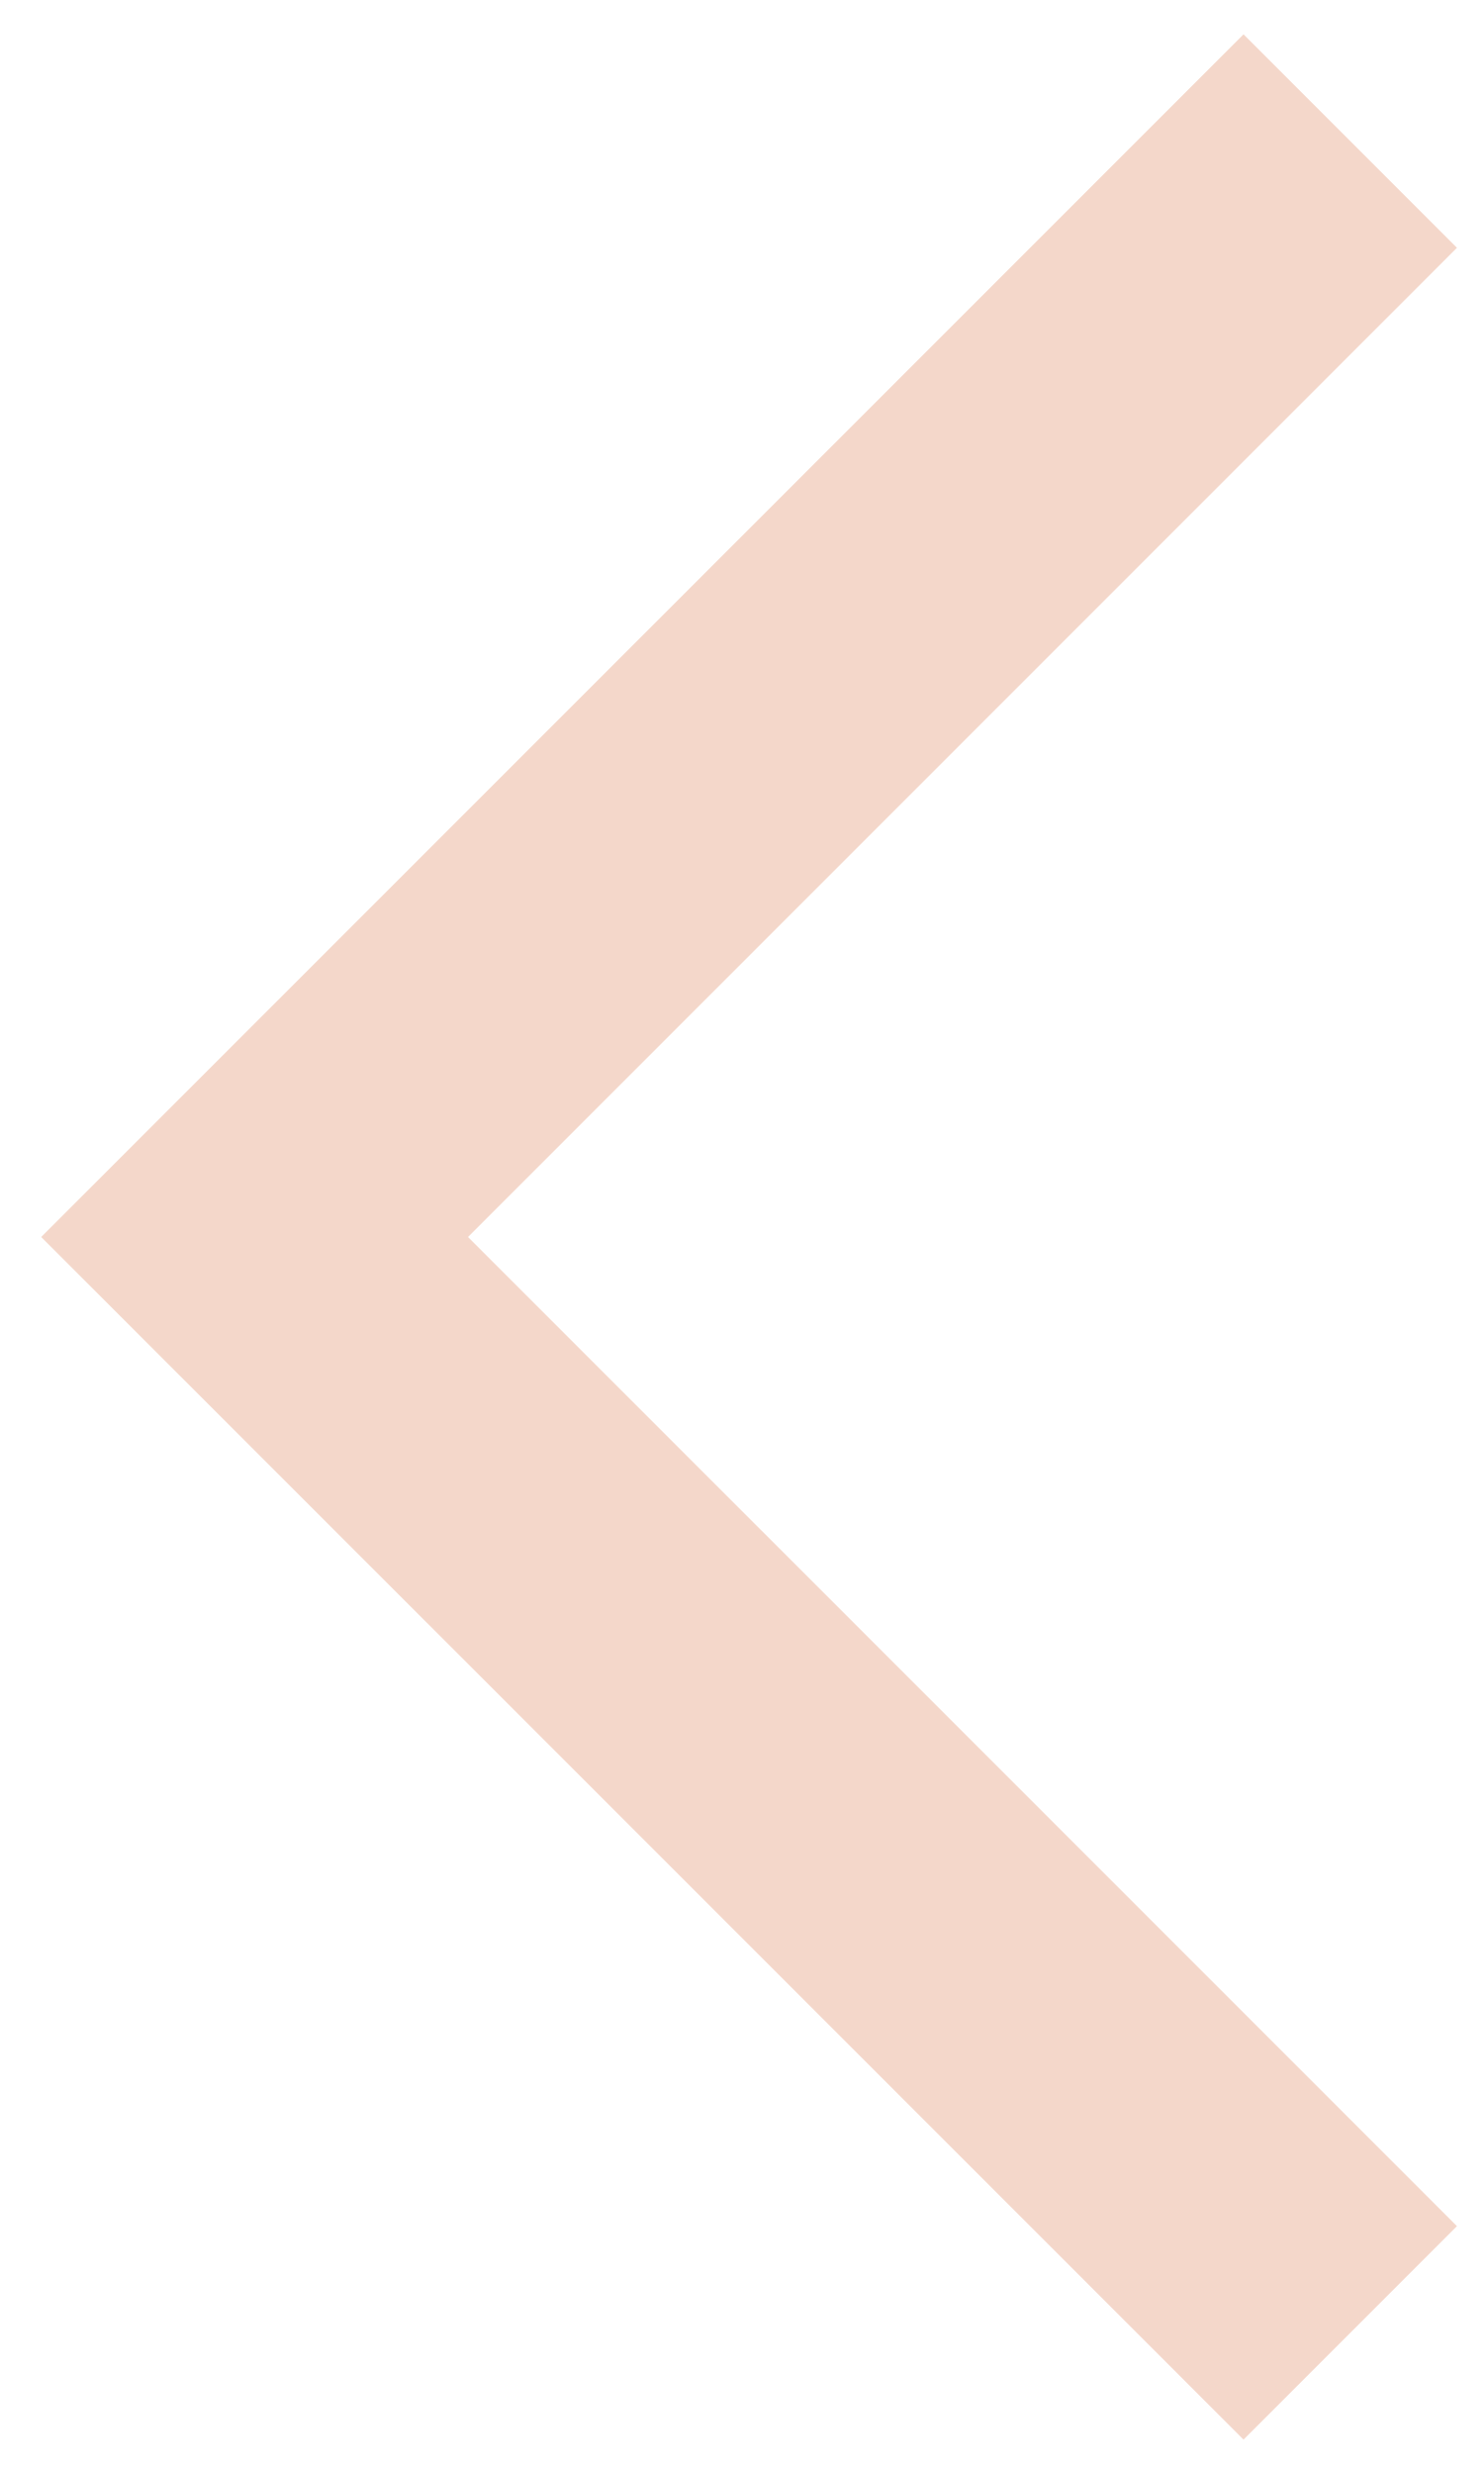
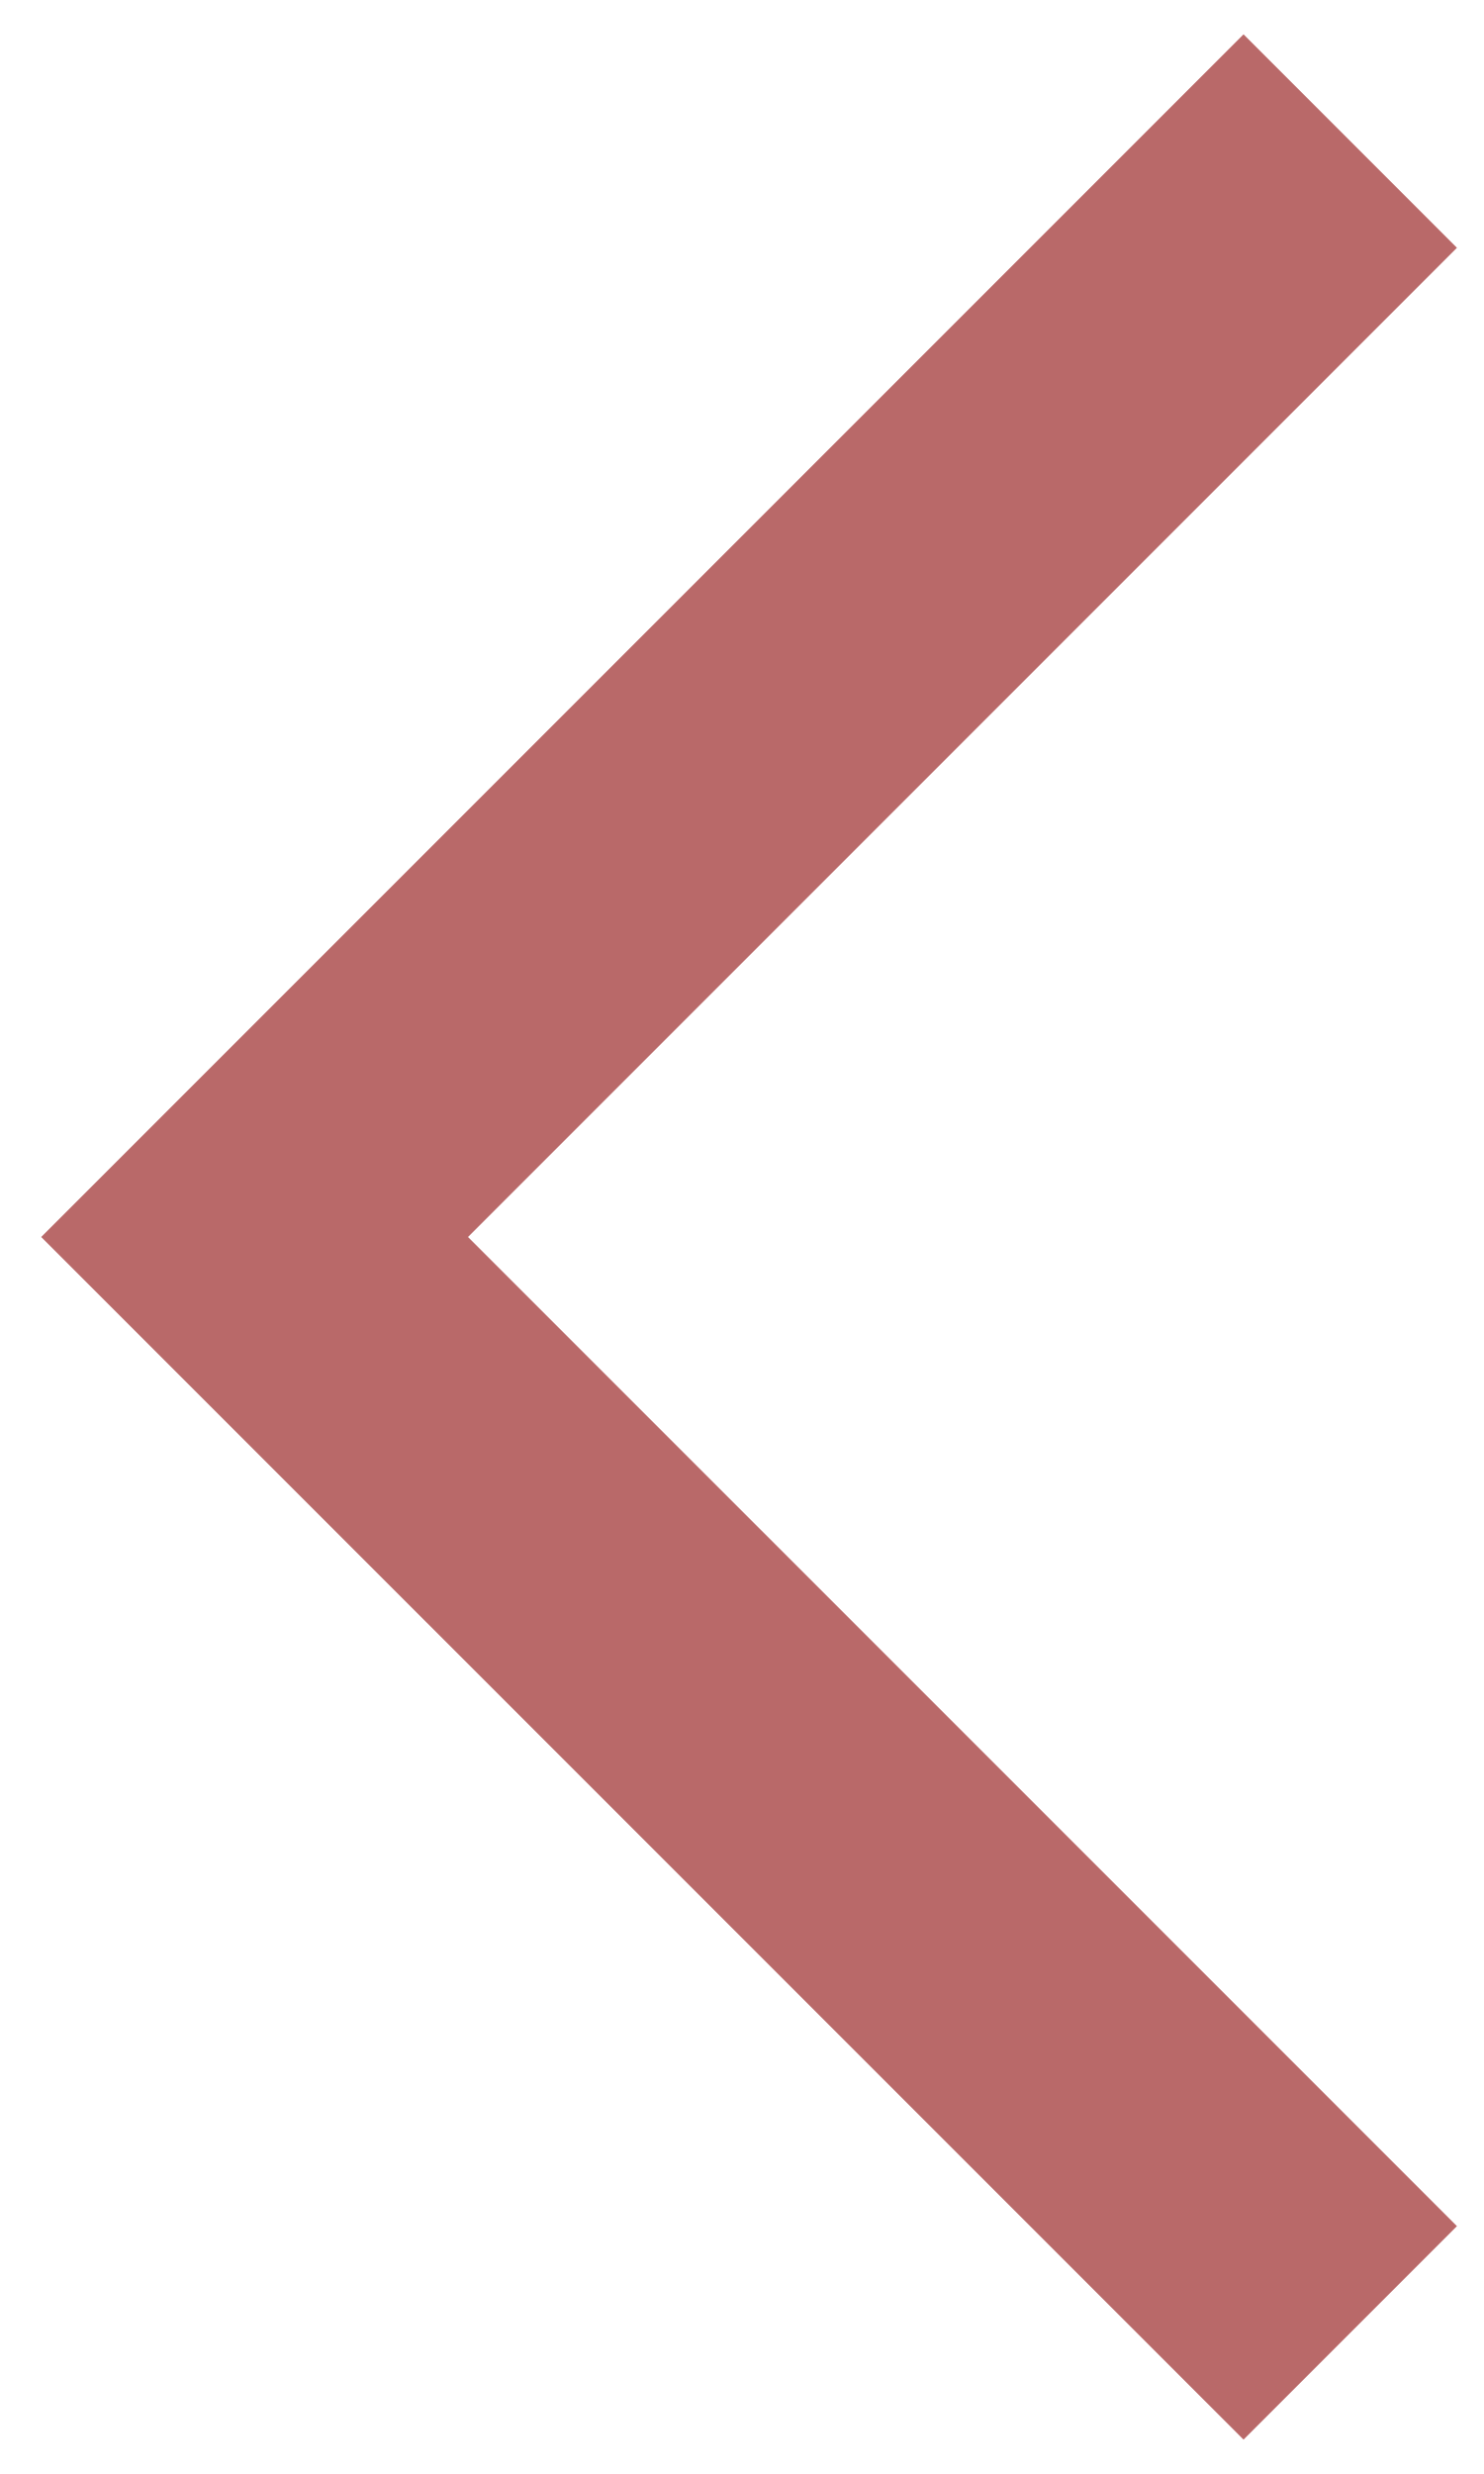
<svg xmlns="http://www.w3.org/2000/svg" width="30" height="50" viewBox="0 0 30 50" fill="none">
-   <path d="M25.139 49.305L0.833 25L25.139 0.694L29.453 5.008L9.461 25L29.453 44.991L25.139 49.305Z" fill="#F4D7CA" />
+   <path d="M25.139 49.305L0.833 25L25.139 0.694L29.453 5.008L9.461 25L29.453 44.991L25.139 49.305Z" fill="#B96969" />
</svg>
